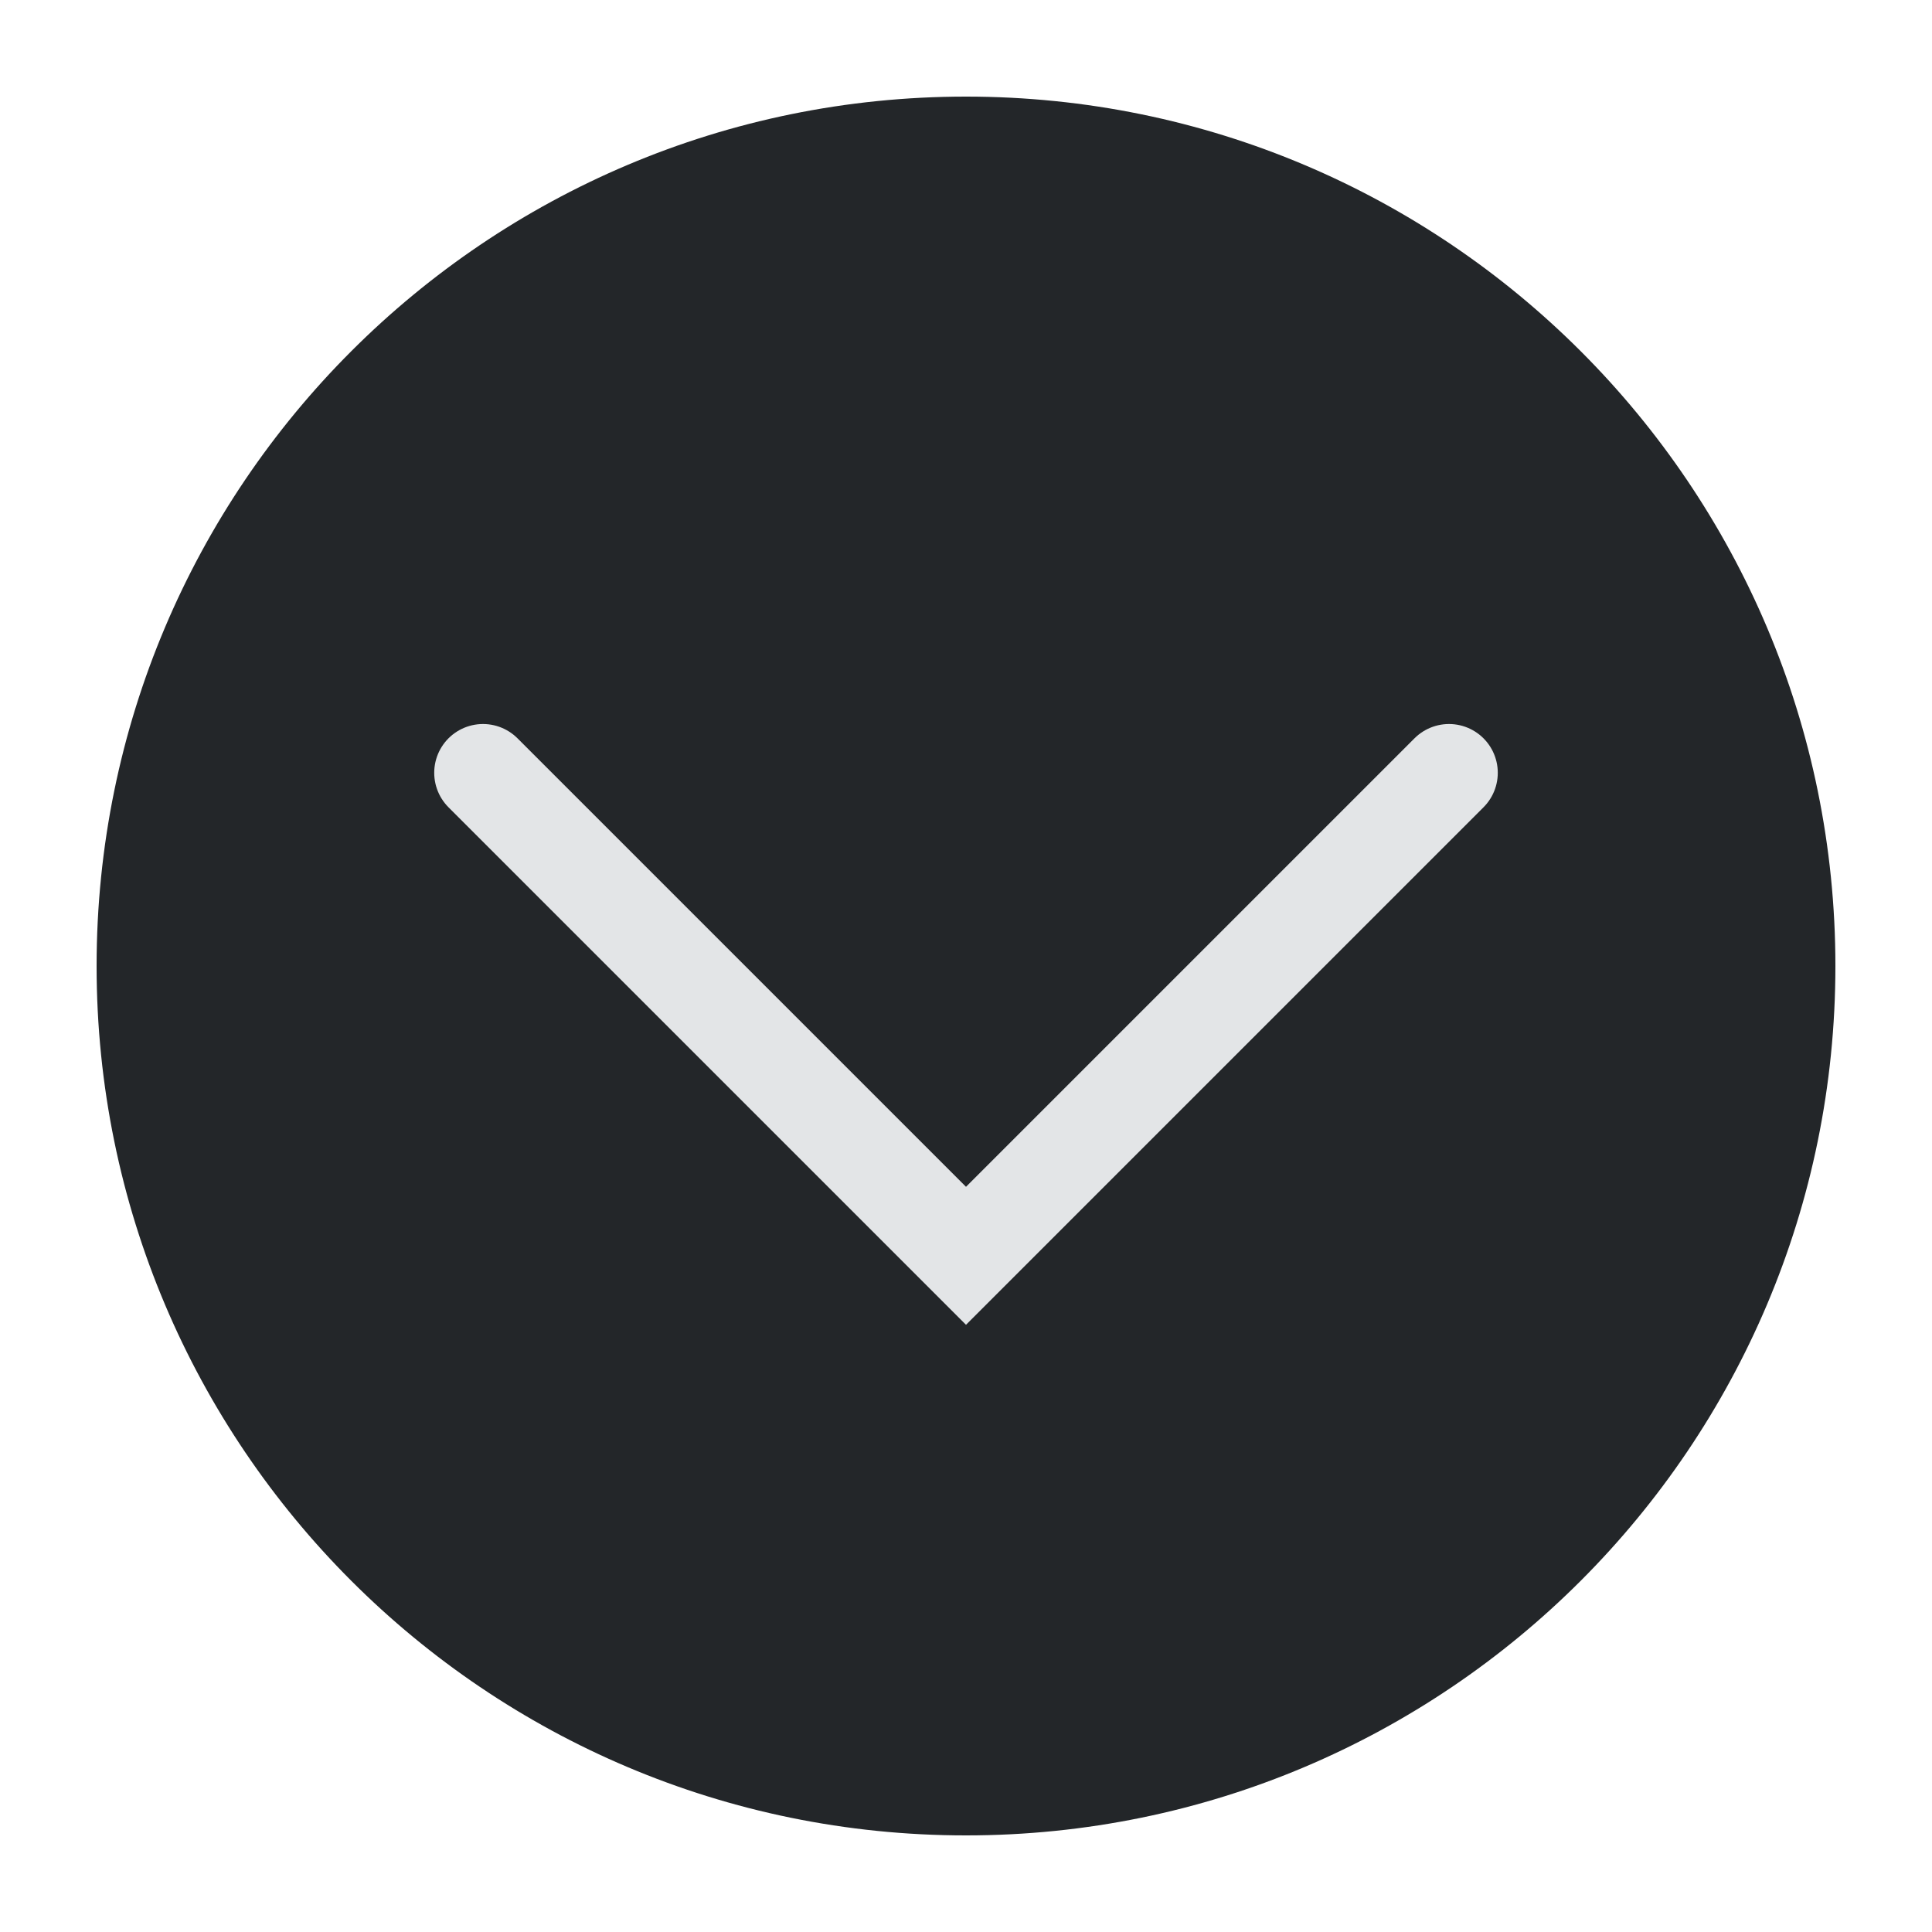
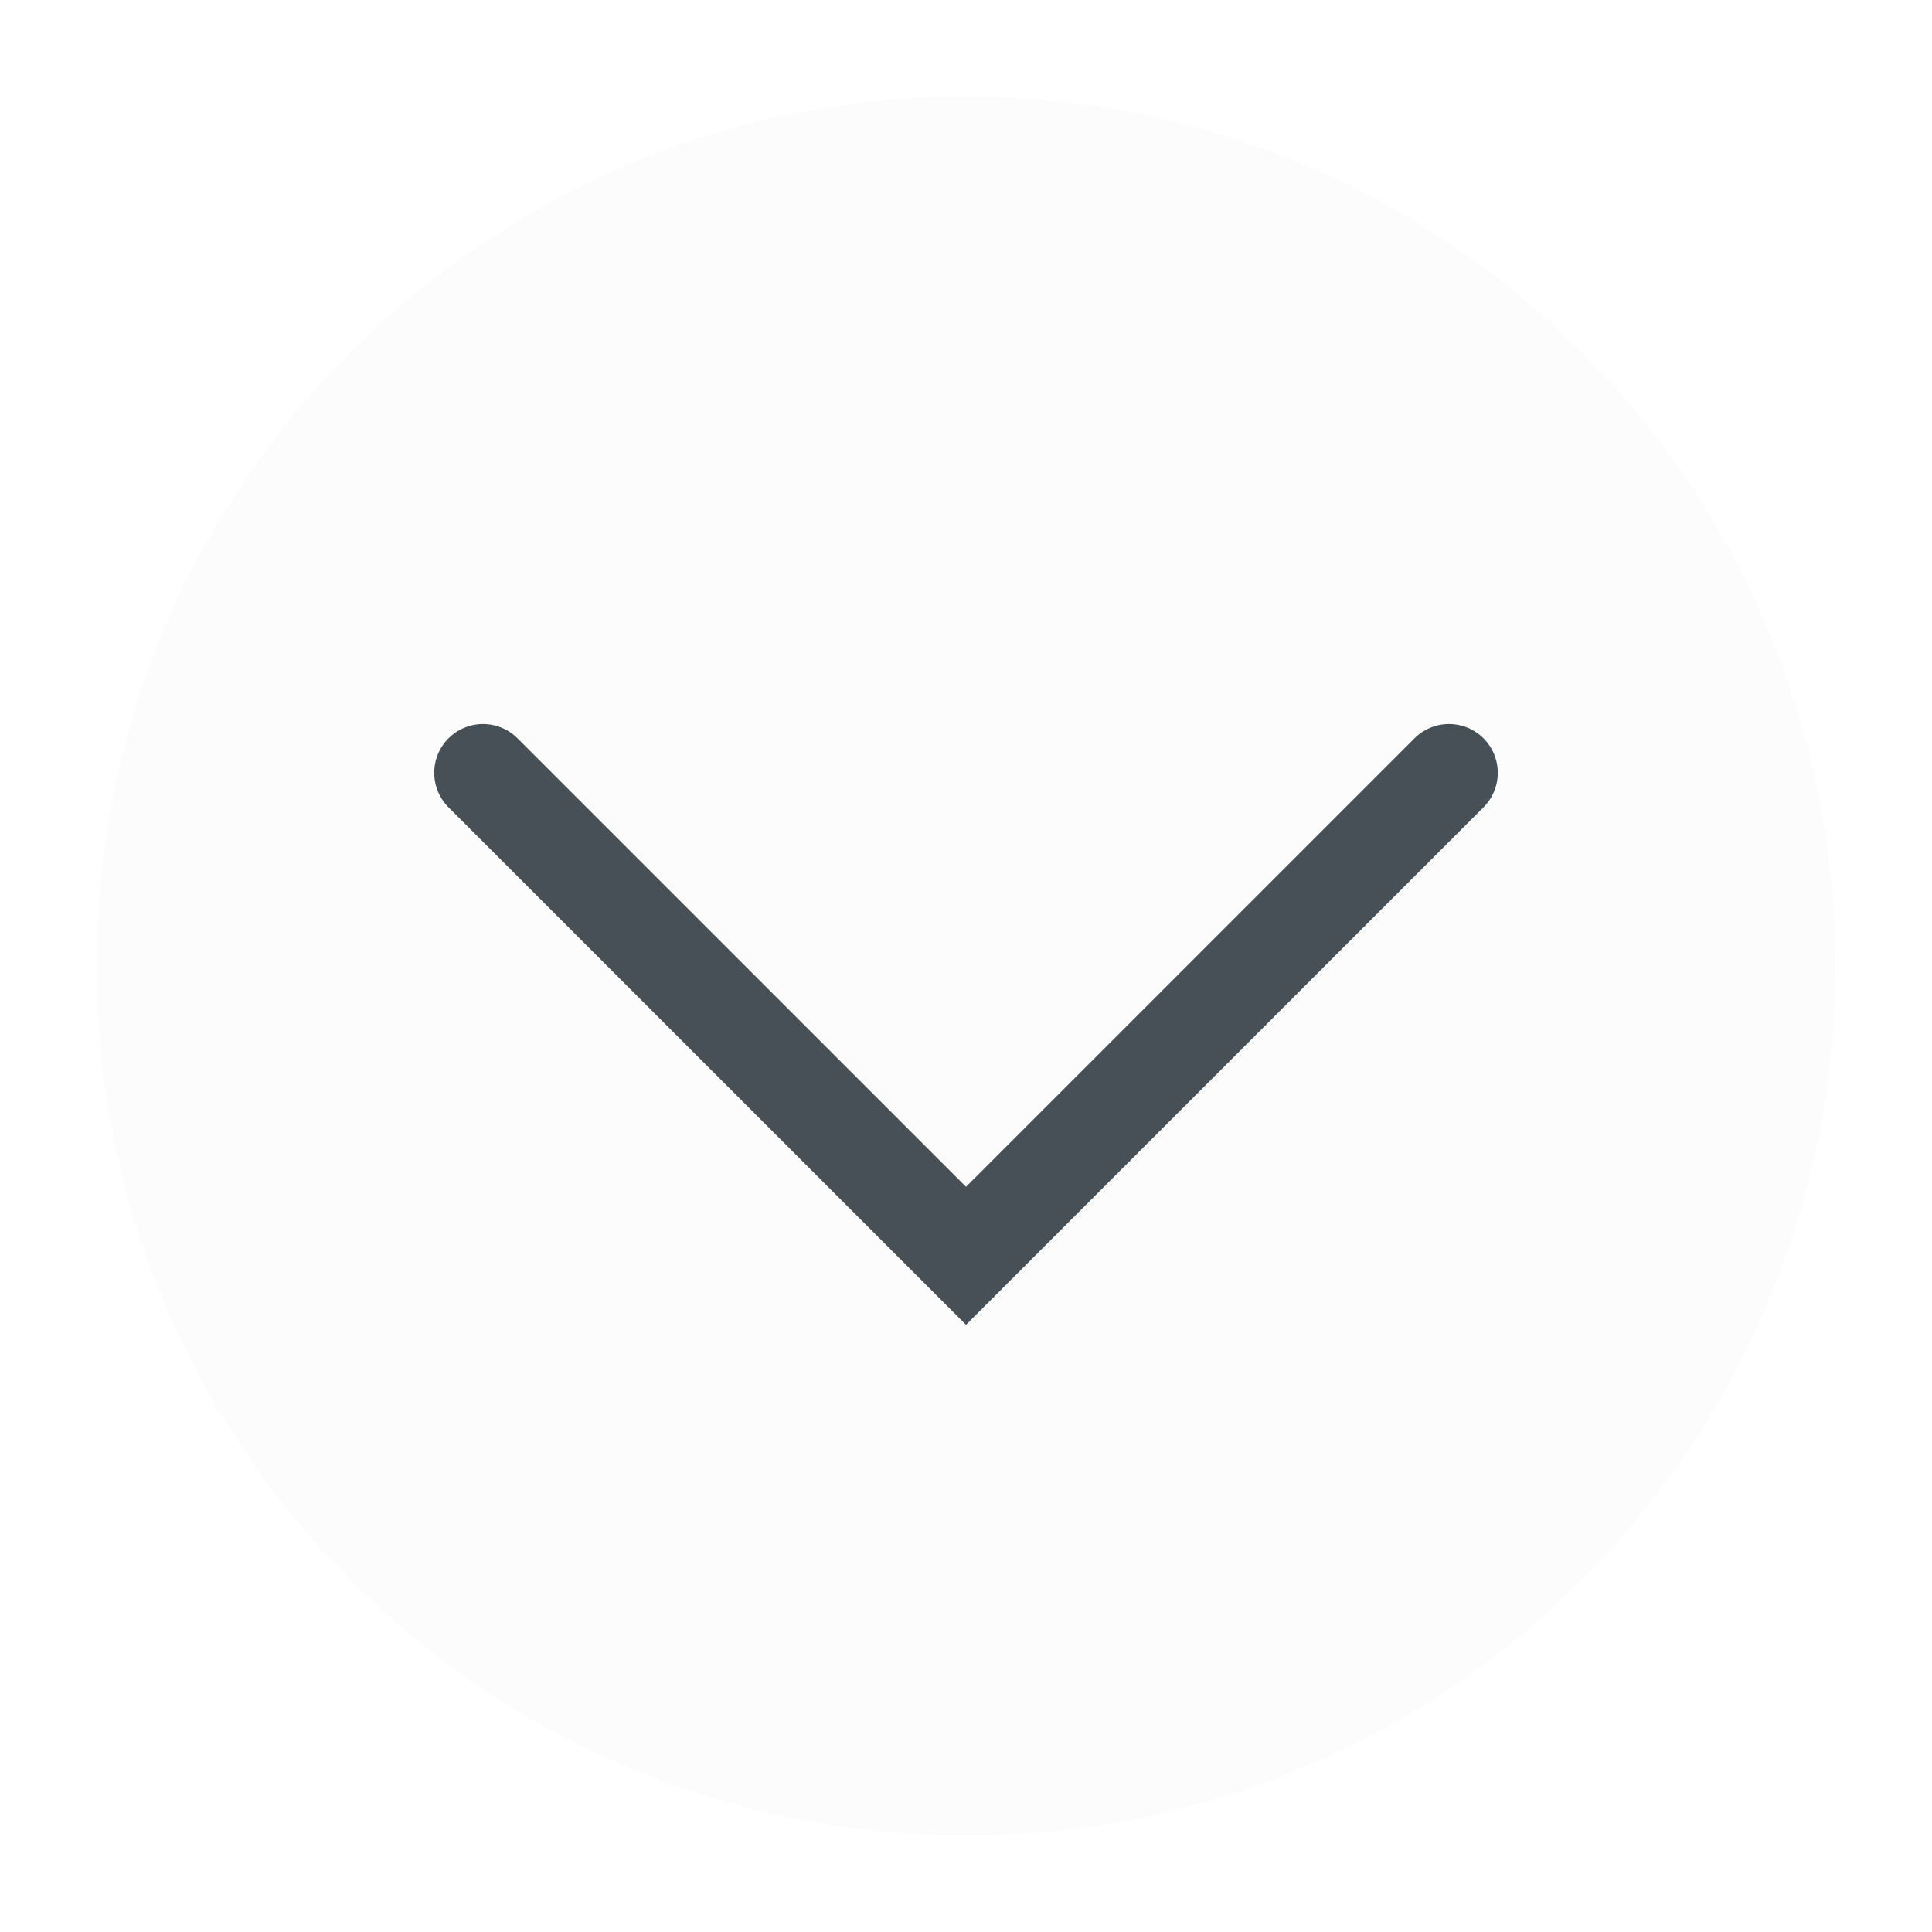
<svg xmlns="http://www.w3.org/2000/svg" viewBox="0 0 50 50" version="1.2" baseProfile="tiny">
  <defs>
</defs>
  <g fill="none" stroke="black" stroke-width="1" fill-rule="evenodd" stroke-linecap="square" stroke-linejoin="bevel">
-     <g fill="#232629" fill-opacity="1" stroke="none" transform="matrix(2.5,0,0,2.5,2.5,2.5)" font-family="Noto Sans" font-size="10" font-weight="570" font-style="normal">
+     <g fill="#fcfcfc" fill-opacity="1" stroke="none" transform="matrix(2.5,0,0,2.5,2.5,2.5)" font-family="Noto Sans" font-size="10" font-weight="570" font-style="normal">
      <circle cx="9" cy="9" r="9" />
    </g>
-     <g fill="none" stroke="#e3e5e7" stroke-opacity="1" stroke-width="1.01" stroke-linecap="round" stroke-linejoin="miter" stroke-miterlimit="2" transform="matrix(2.5,0,0,2.5,2.5,2.5)" font-family="Noto Sans" font-size="10" font-weight="570" font-style="normal">
+     <g fill="none" stroke="#475057" stroke-opacity="1" stroke-width="1.01" stroke-linecap="round" stroke-linejoin="miter" stroke-miterlimit="2" transform="matrix(2.5,0,0,2.5,2.5,2.5)" font-family="Noto Sans" font-size="10" font-weight="570" font-style="normal">
      <polyline fill="none" vector-effect="none" points="4,7 9,12 14,7 " />
    </g>
    <g fill="none" stroke="#000000" stroke-opacity="1" stroke-width="1" stroke-linecap="square" stroke-linejoin="bevel" transform="matrix(1,0,0,1,0,0)" font-family="Noto Sans" font-size="10" font-weight="570" font-style="normal">
</g>
  </g>
</svg>
